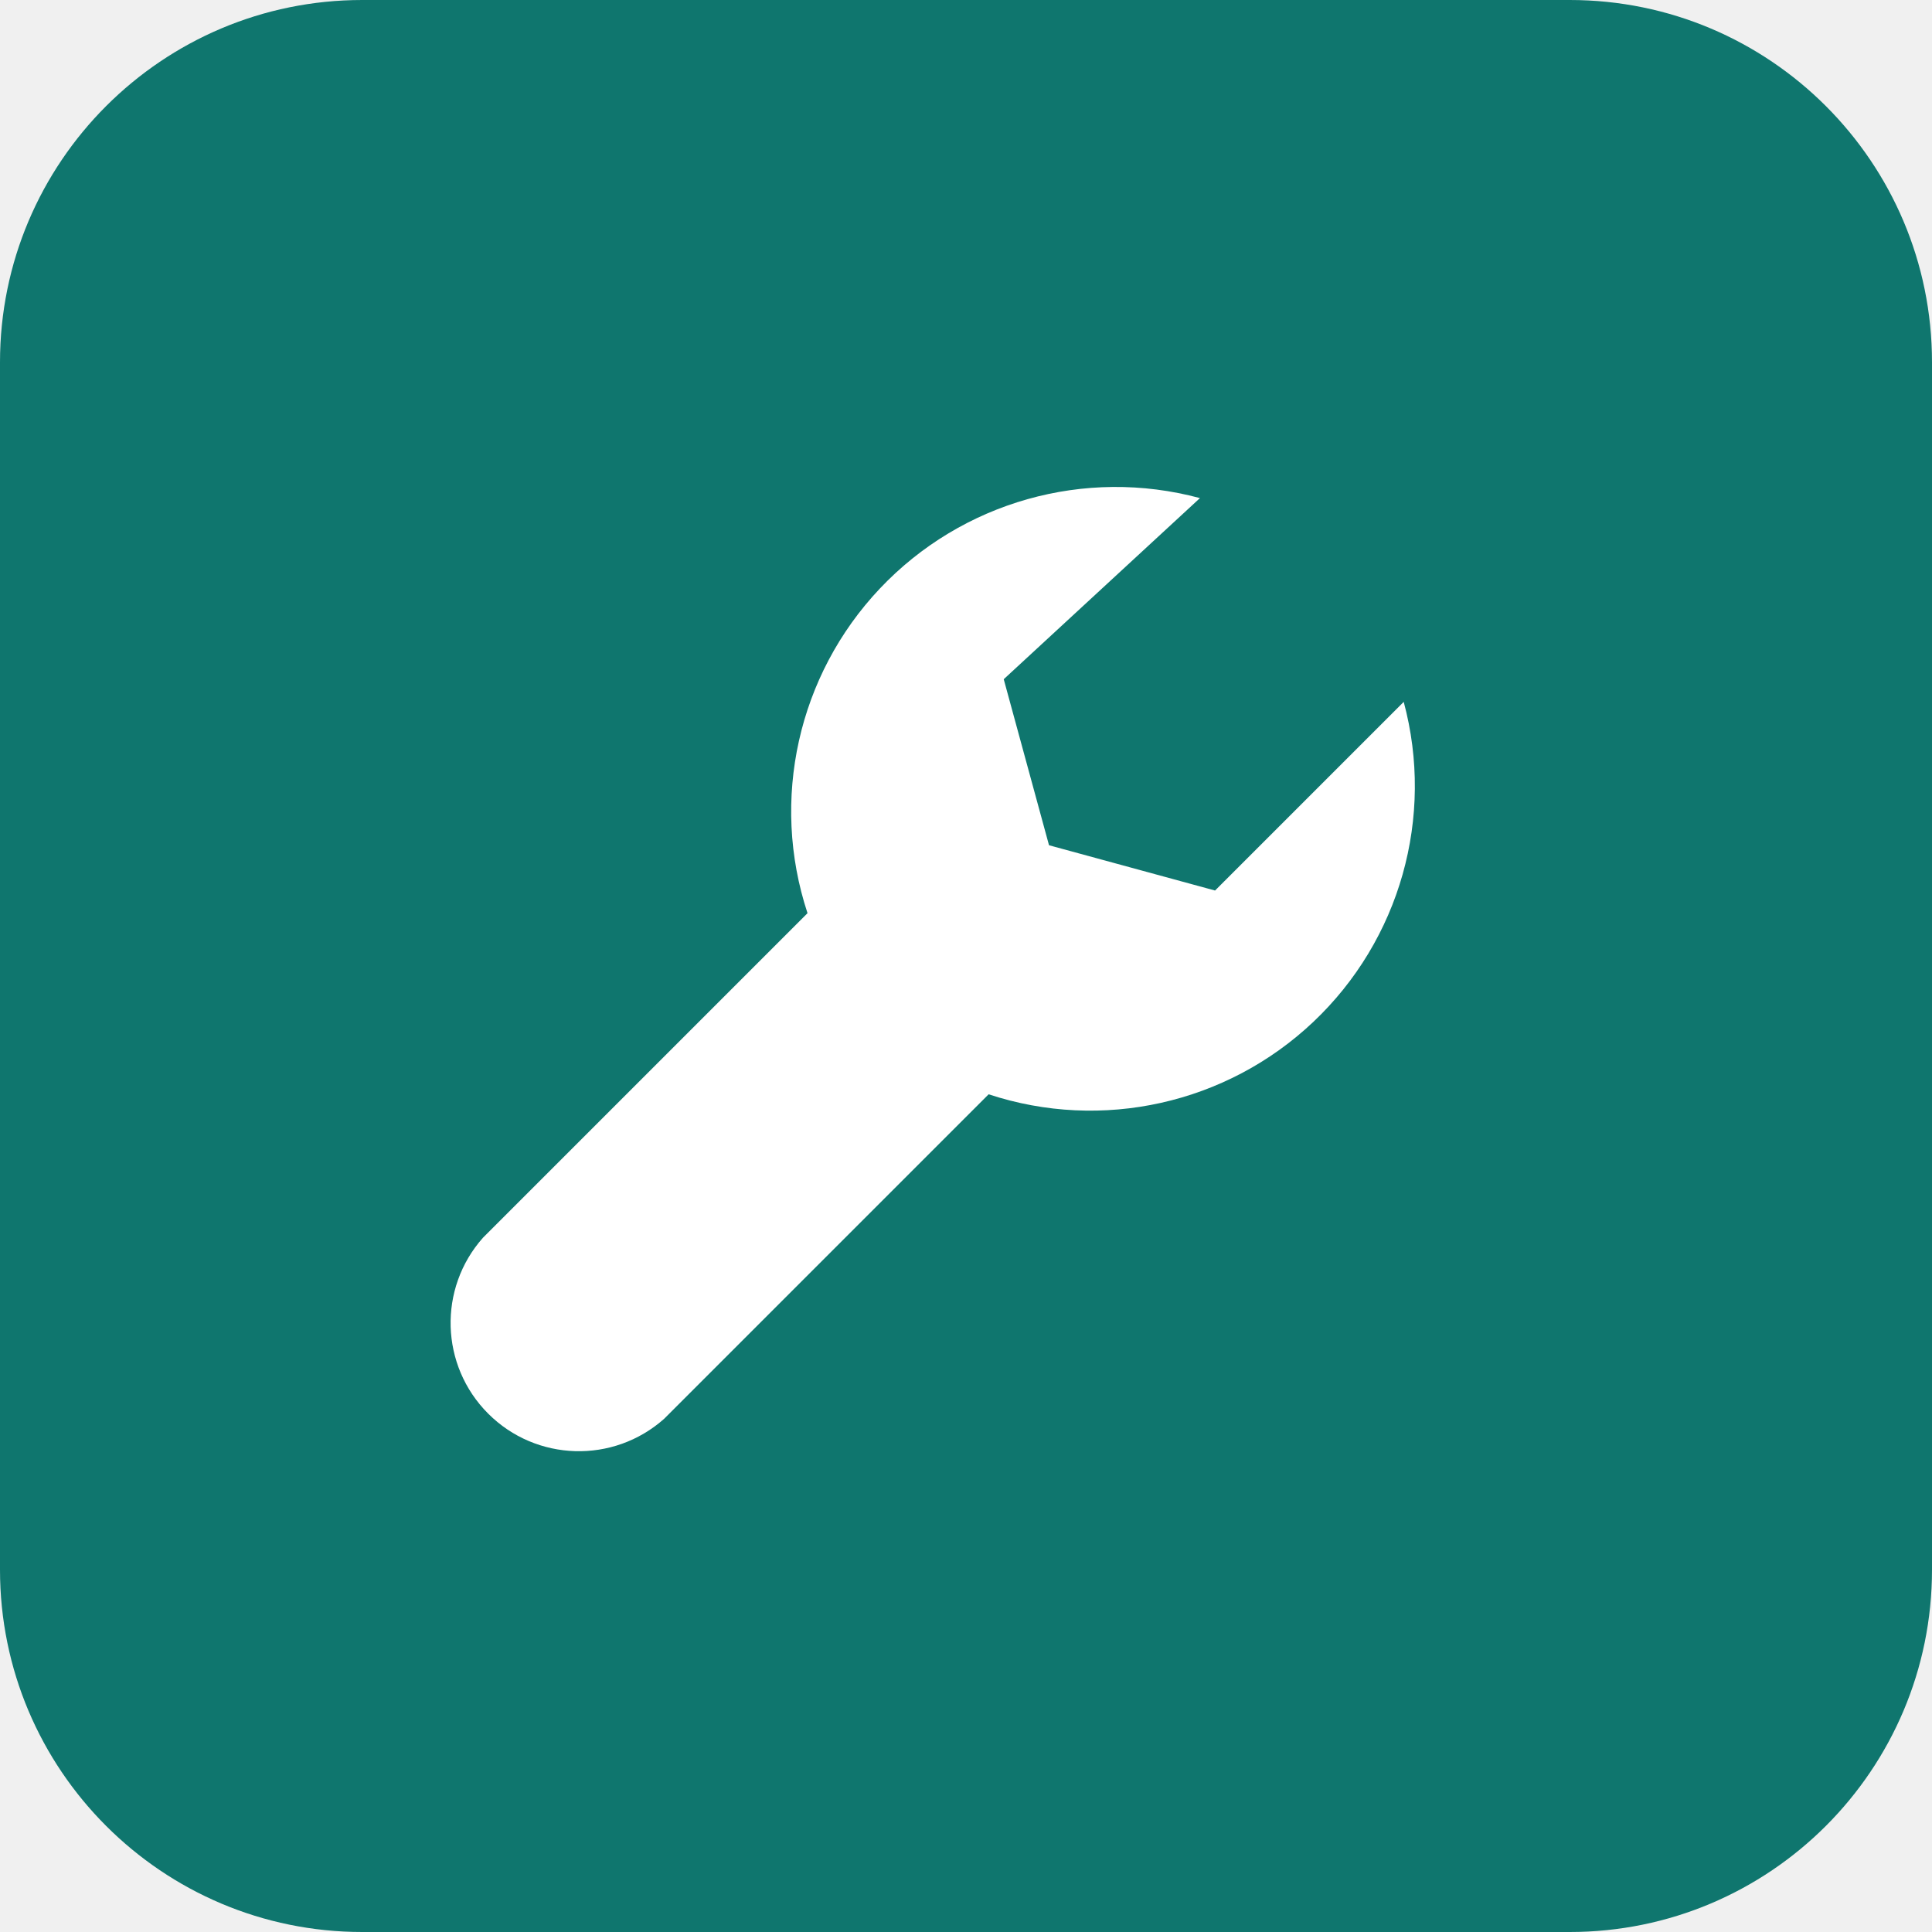
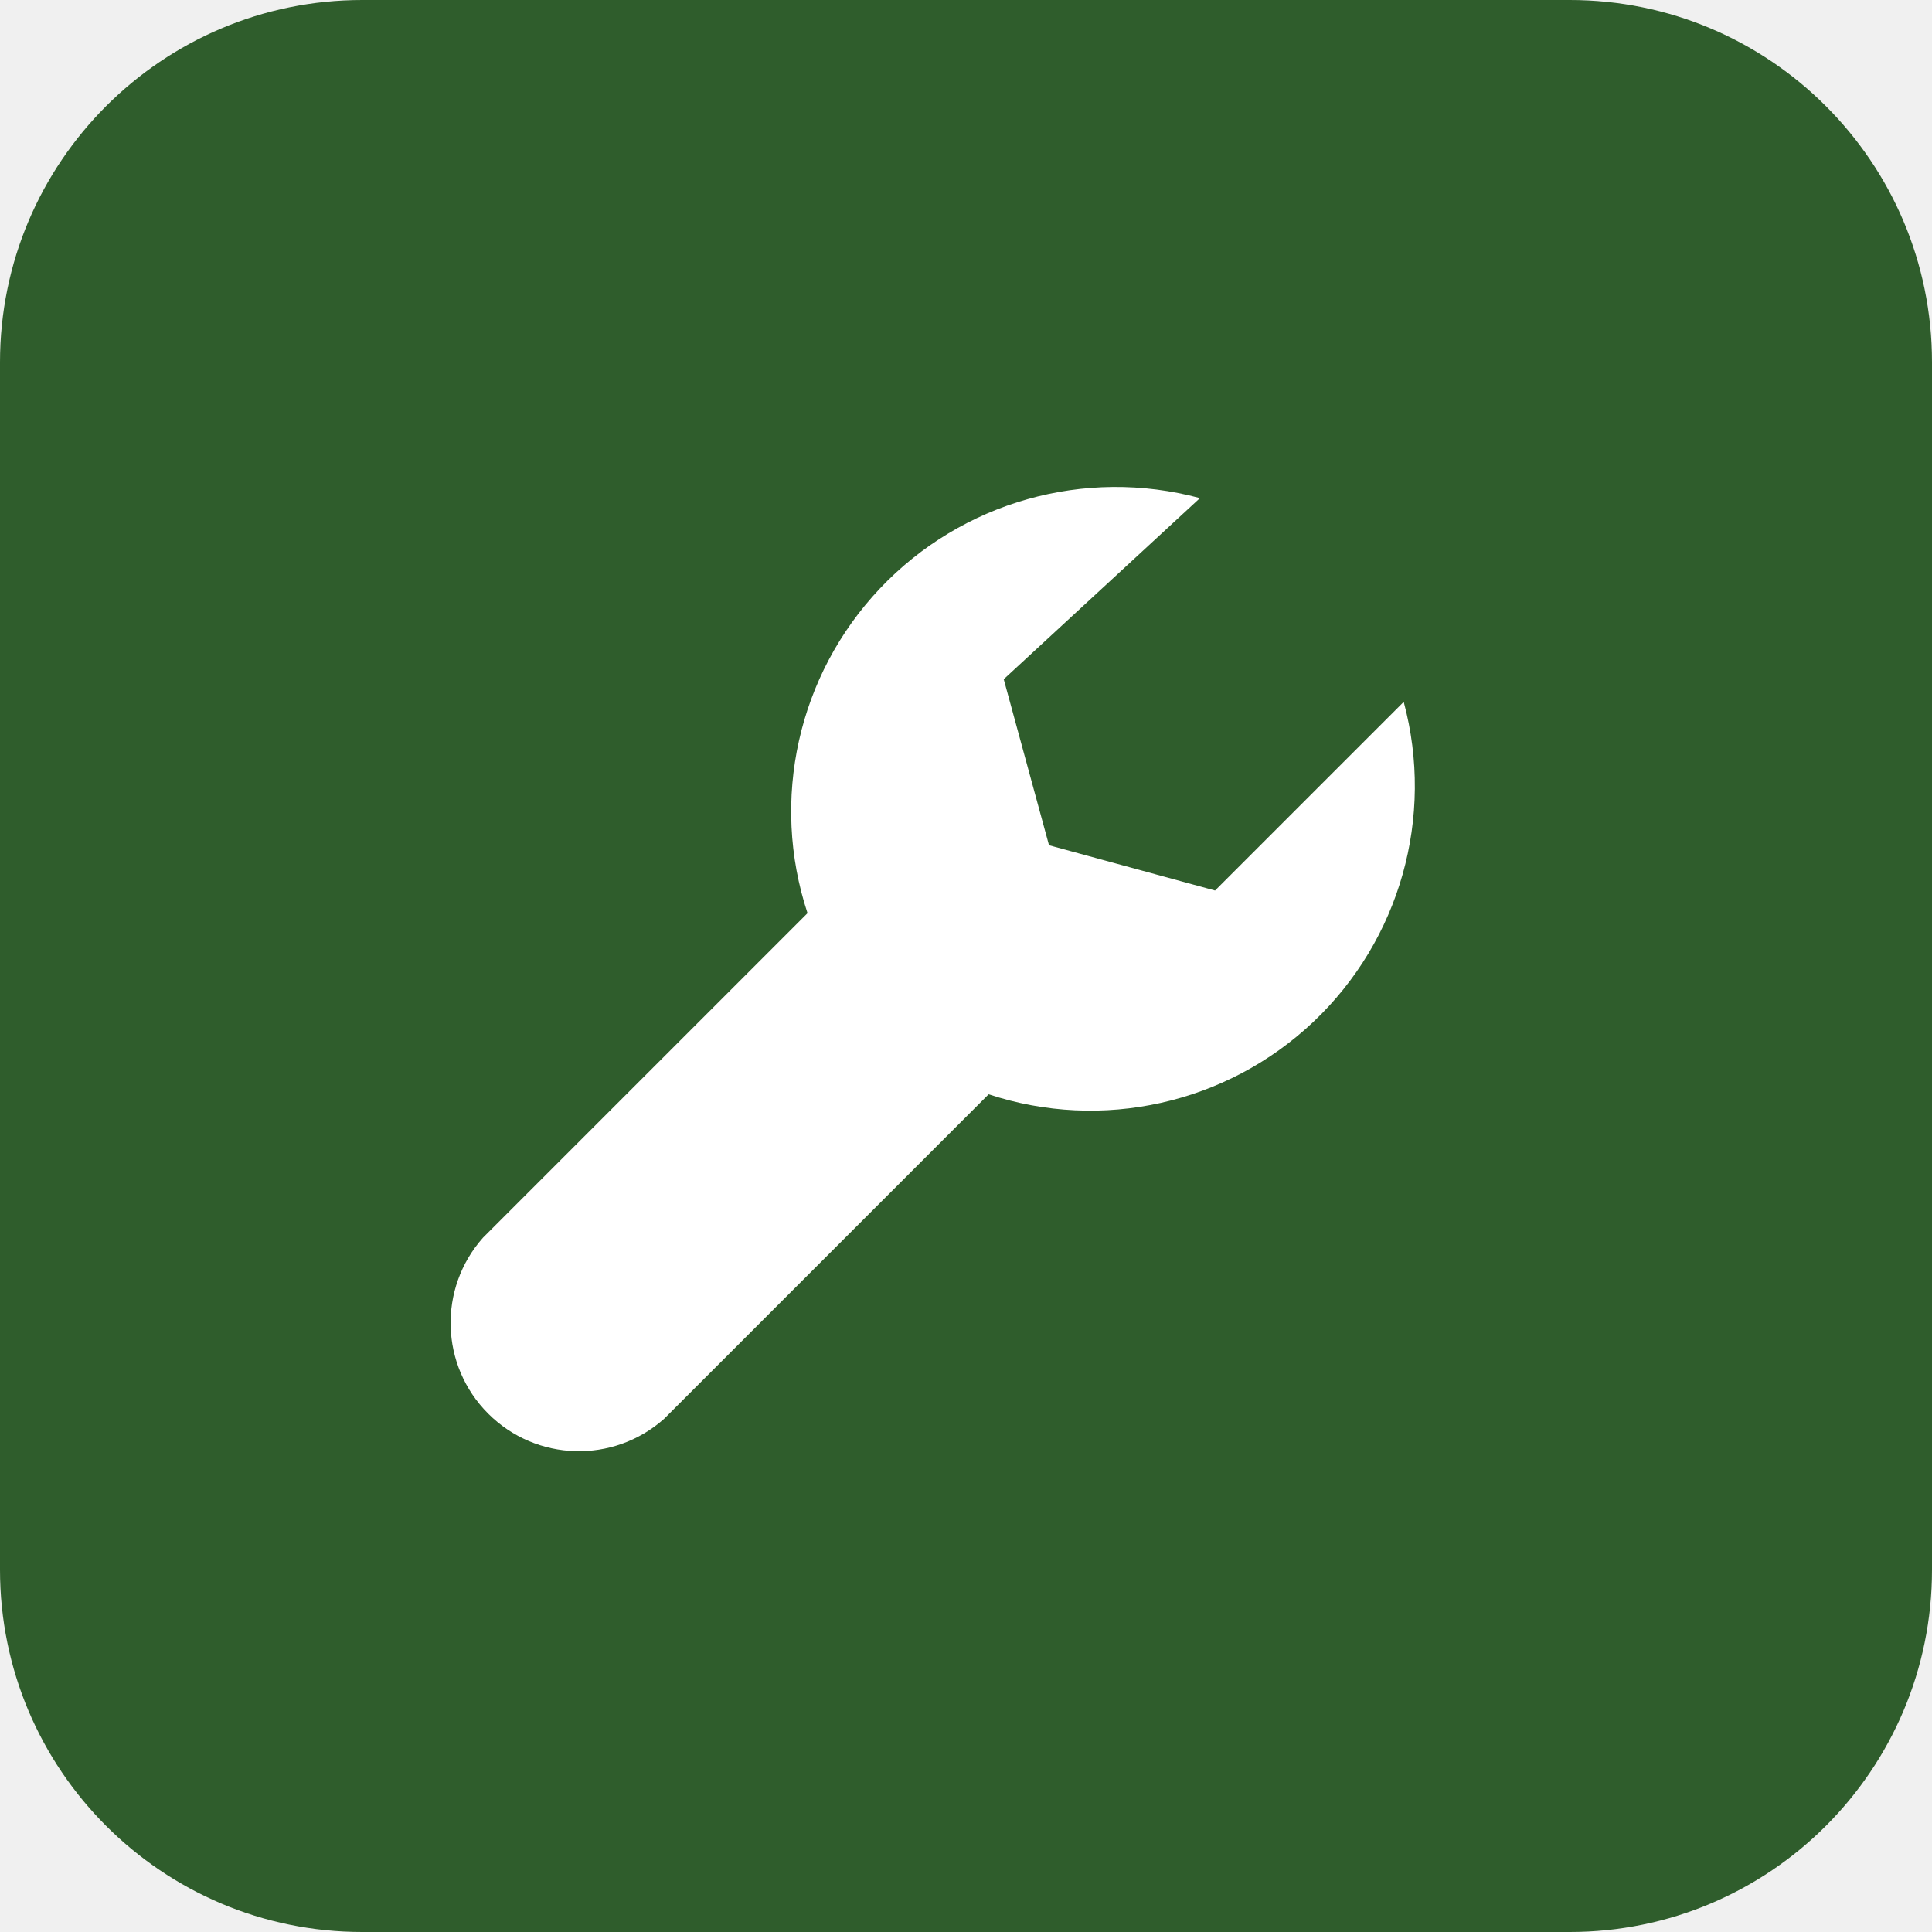
<svg xmlns="http://www.w3.org/2000/svg" viewBox="0 0 512 512">
-   <rect width="512" height="512" rx="96" fill="#0f766e" />
+   <rect width="512" height="512" rx="96" fill="#2f5d2c" />
  <path d="M318 132a86 86 0 0 0-104 110L128 328a34 34 0 0 0 48 48l86-86a86 86 0 0 0 110-104l-50 50-44-12-12-44z" fill="#fff" />
</svg>
